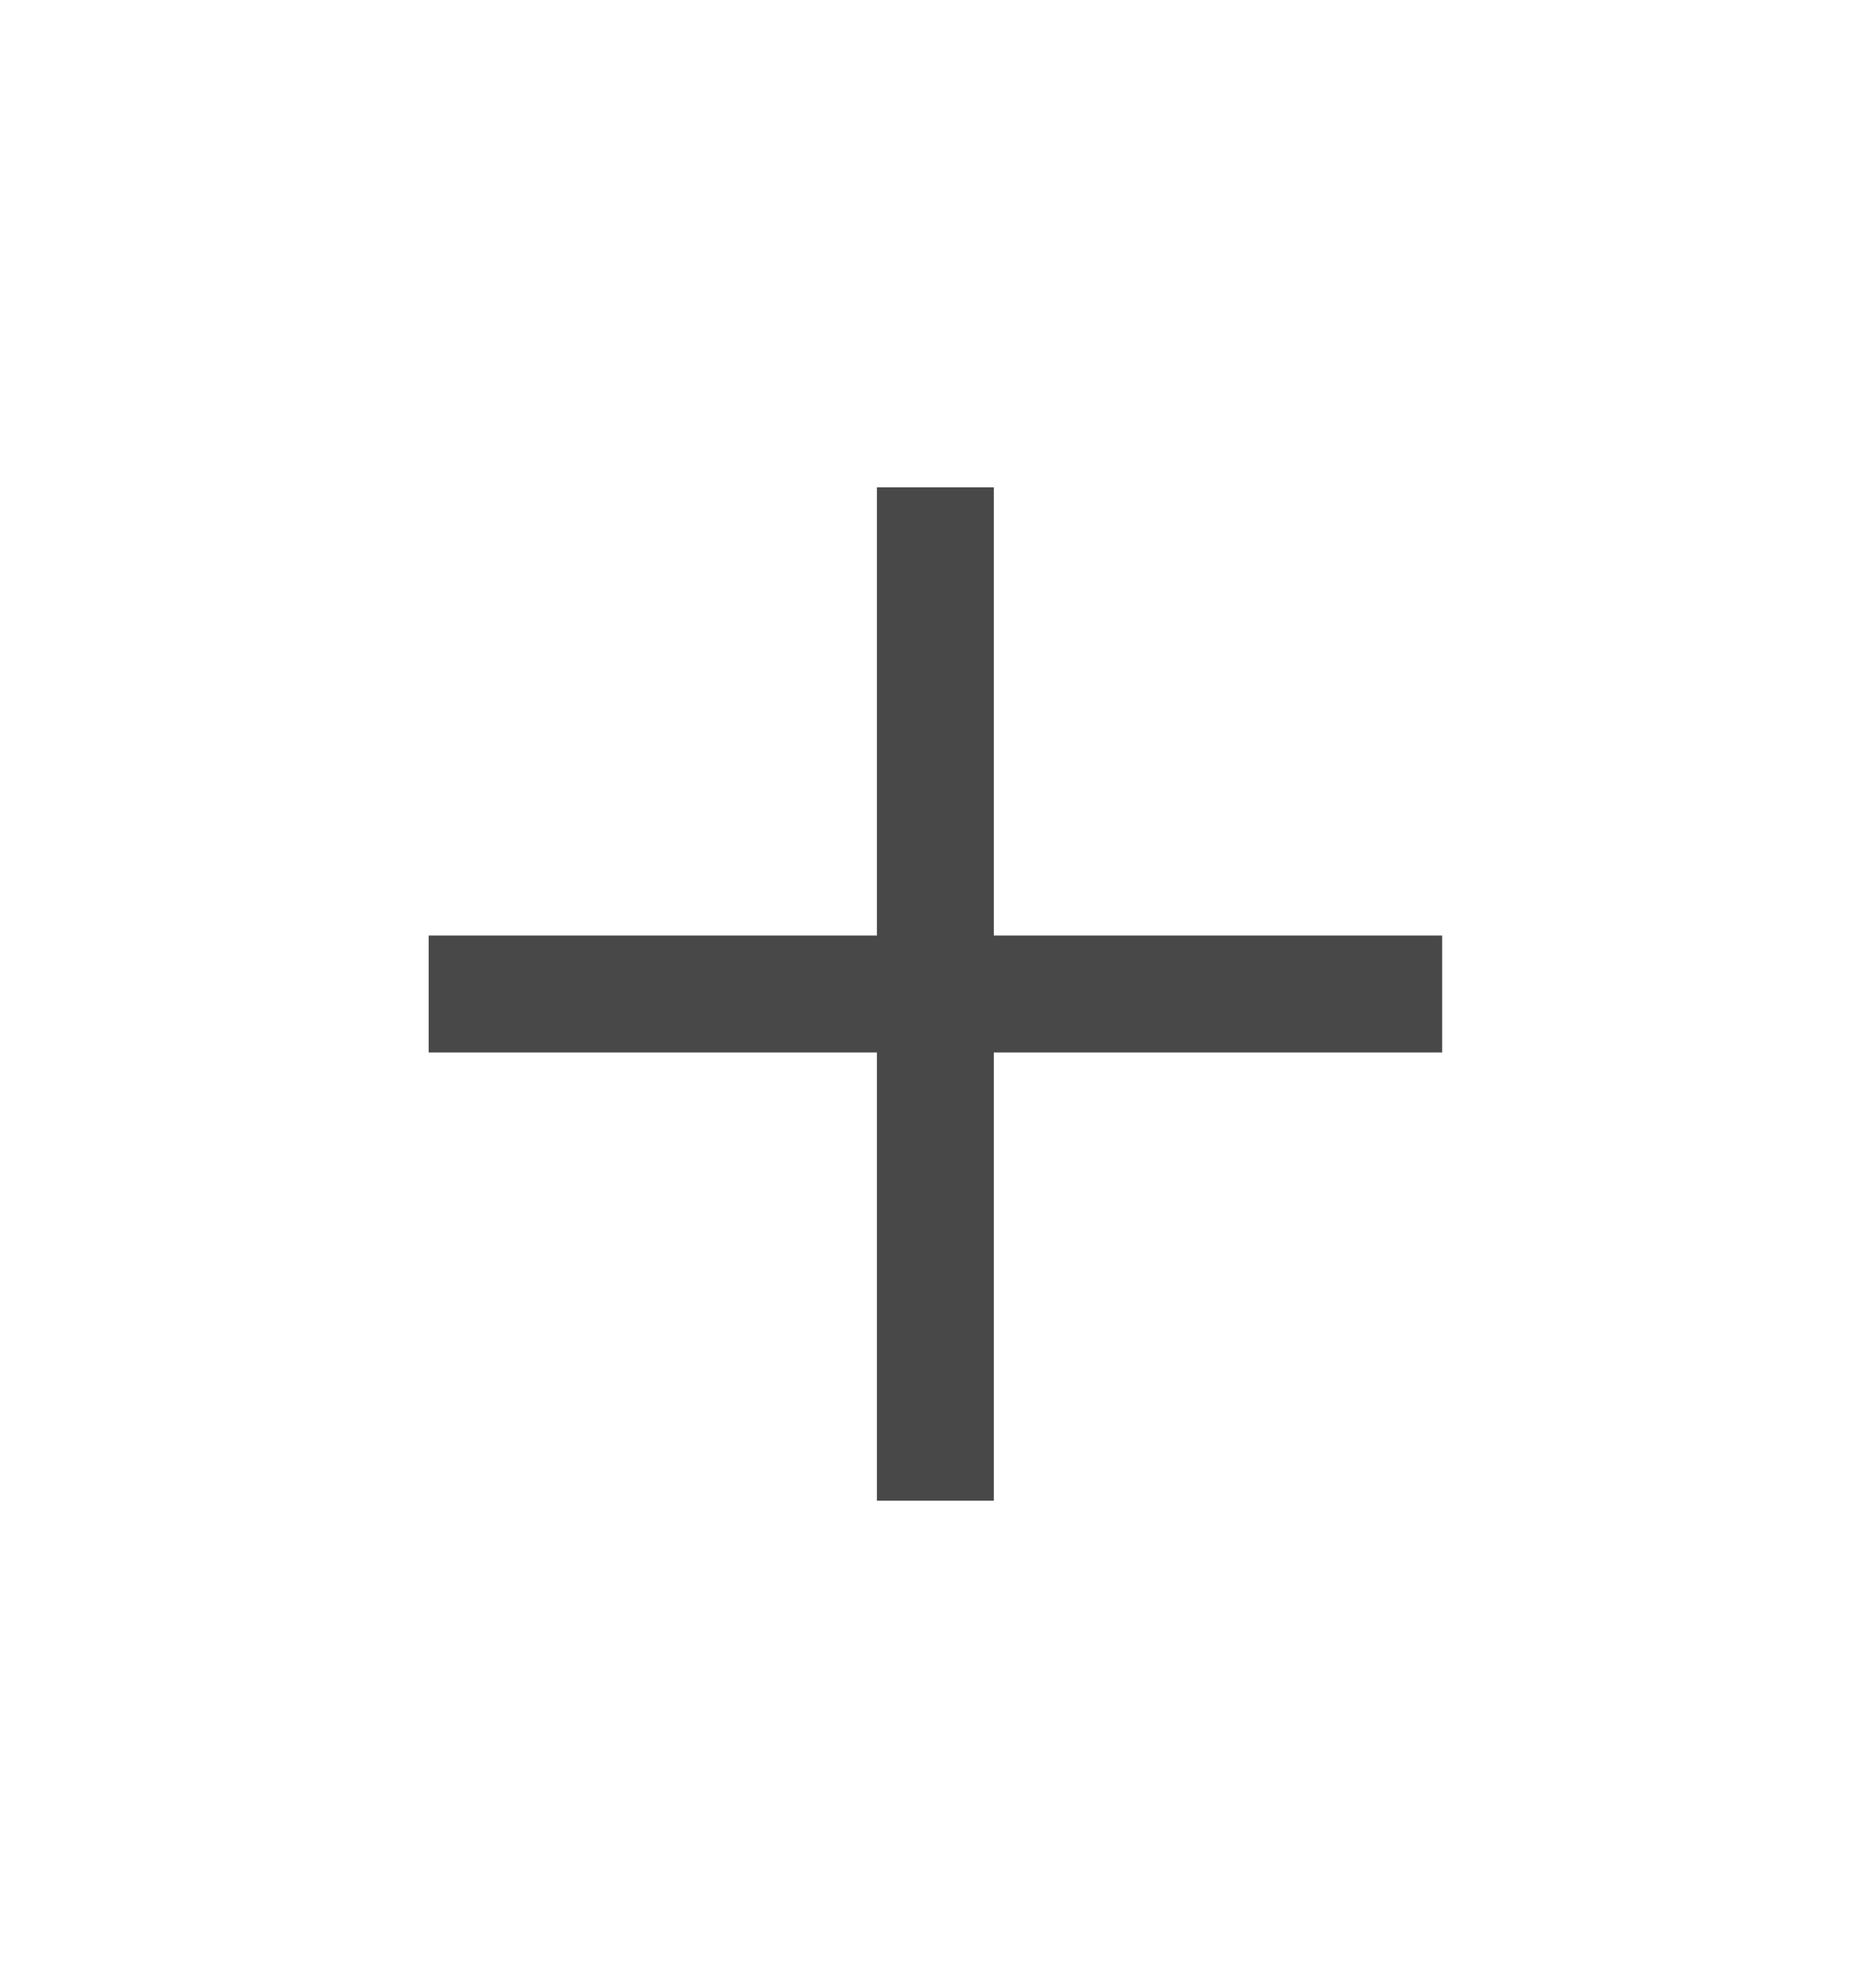
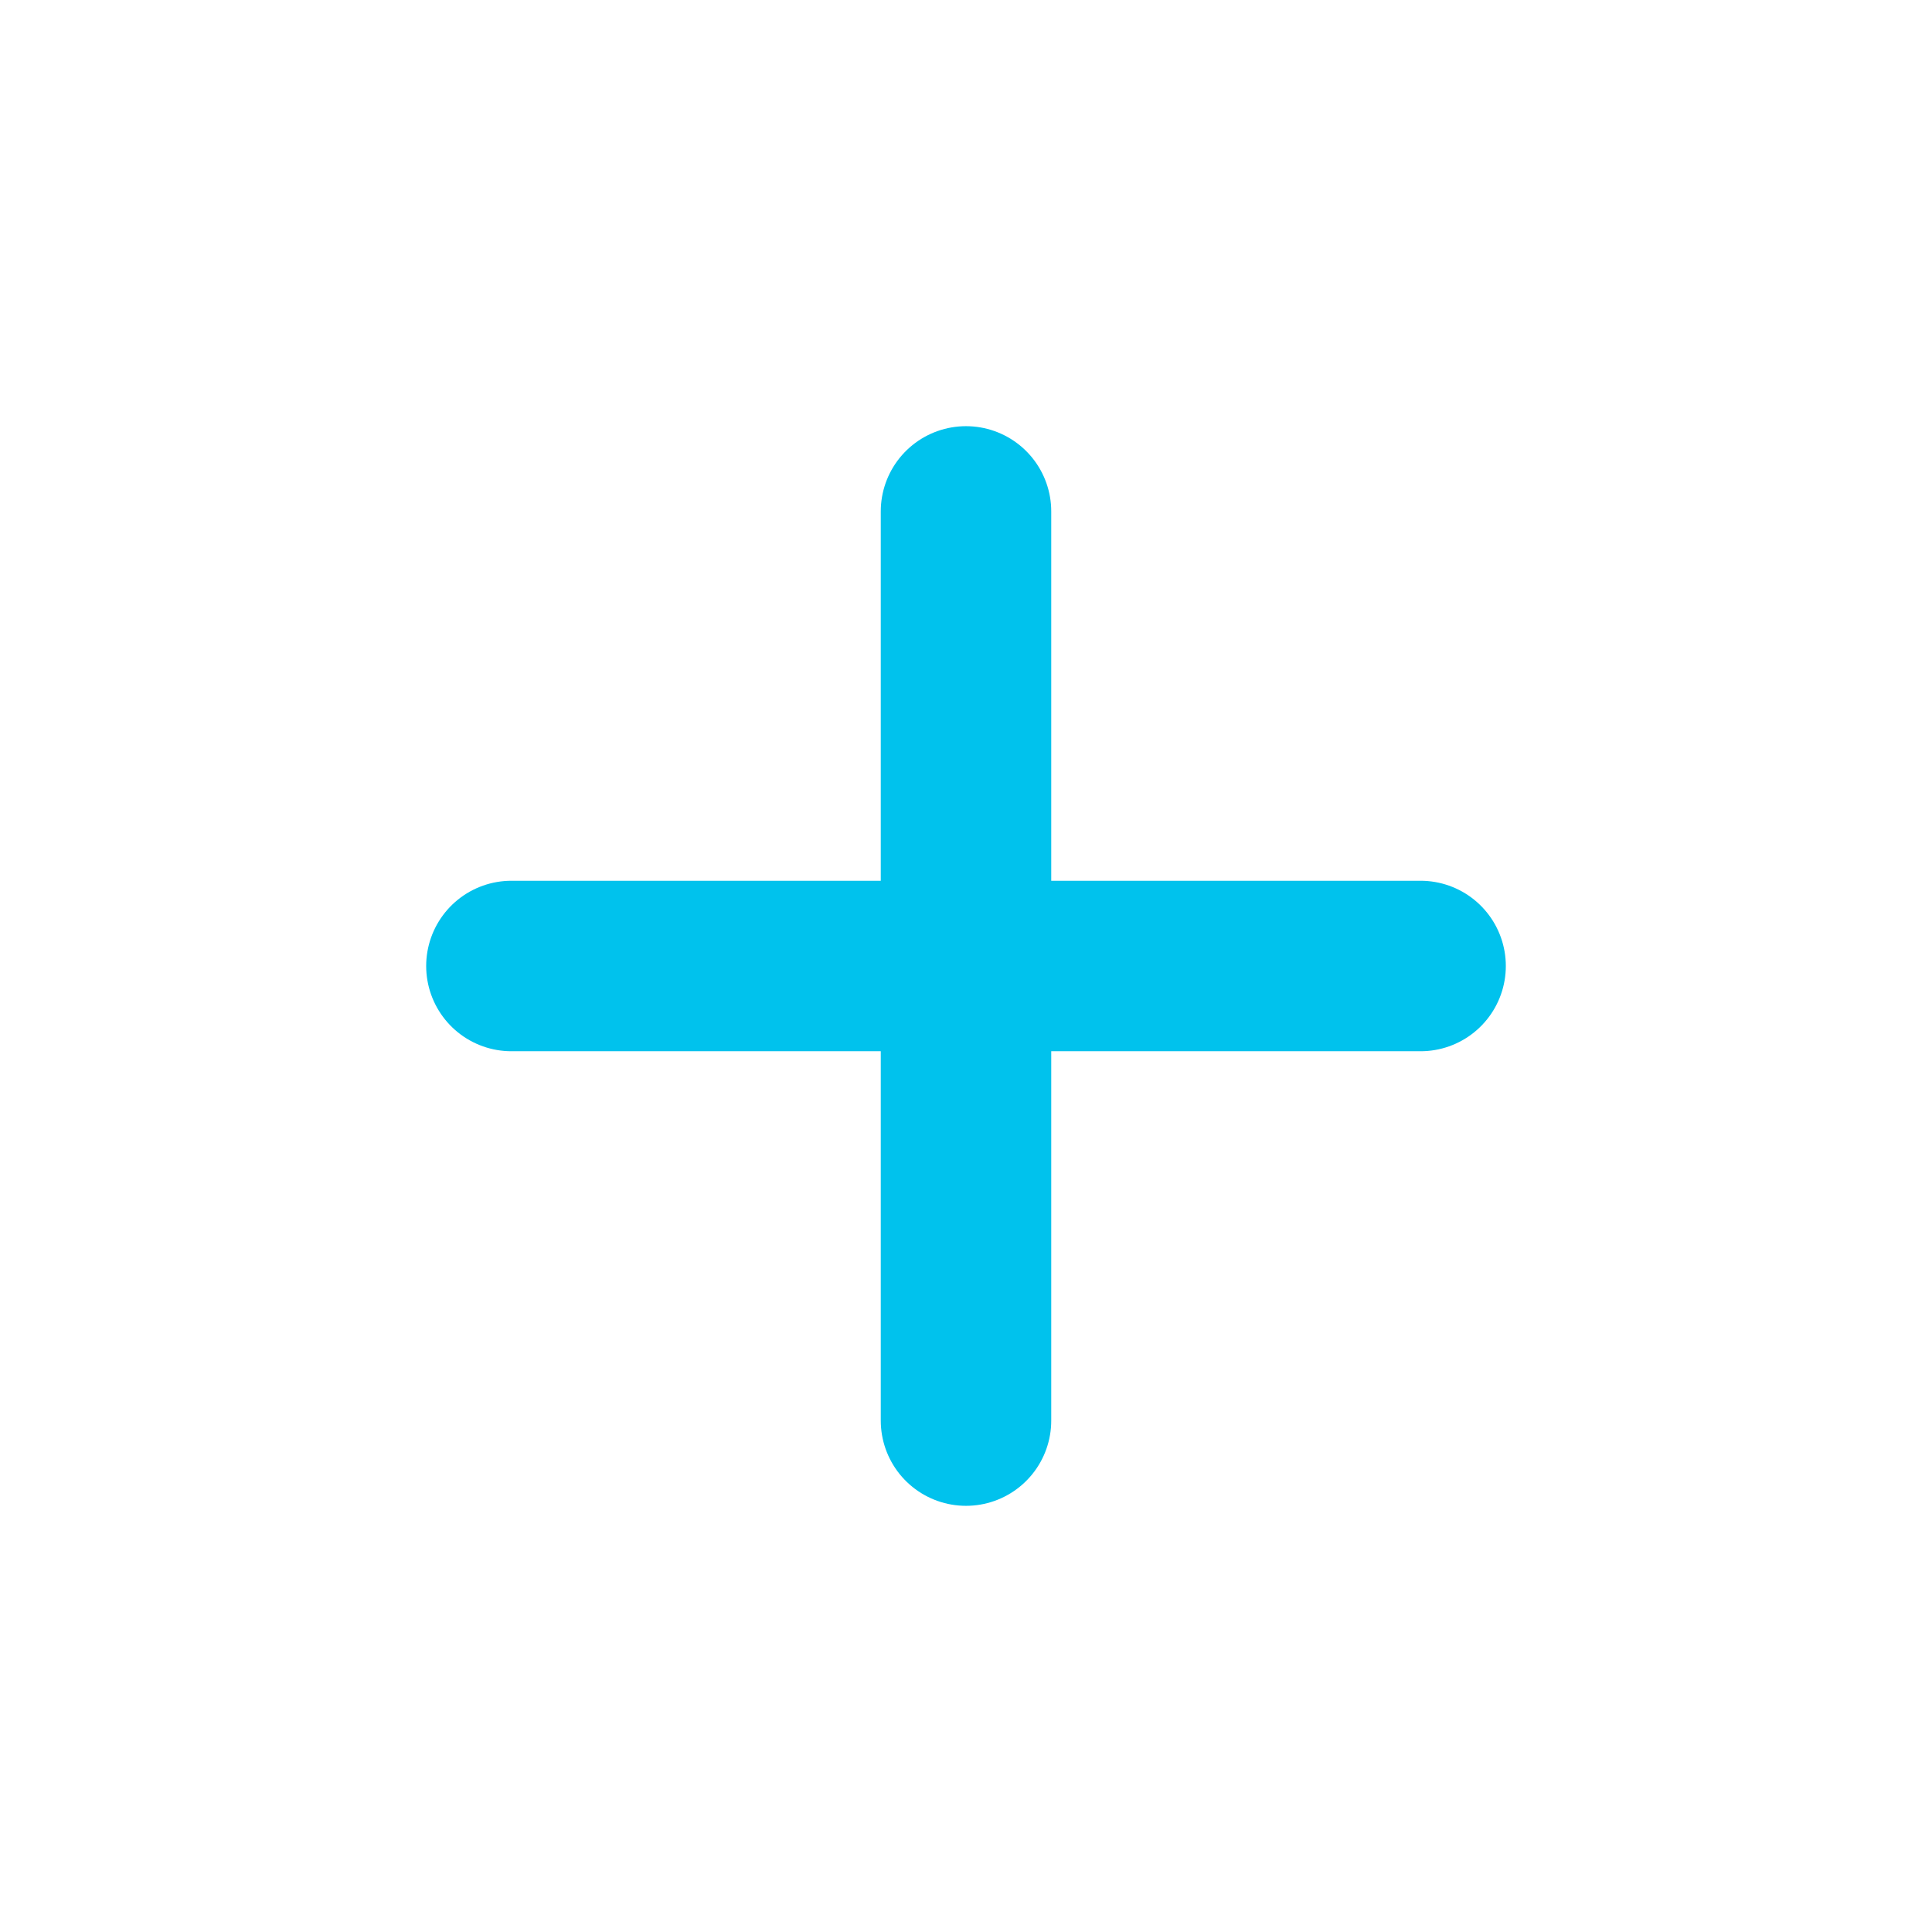
- <svg xmlns="http://www.w3.org/2000/svg" width="16" height="17" viewBox="0 0 16 17" fill="none">
-   <mask id="mask0_2304_14814" style="mask-type:alpha" maskUnits="userSpaceOnUse" x="0" y="0" width="16" height="17">
-     <rect y="0.5" width="16" height="16" fill="#D9D9D9" />
+ <svg xmlns="http://www.w3.org/2000/svg" width="17" height="17" viewBox="0 0 17 17" fill="none">
+   <mask id="mask0_2637_3053" style="mask-type:alpha" maskUnits="userSpaceOnUse" x="0" y="0" width="17" height="17">
+     <rect x="0.5" y="0.5" width="16" height="16" fill="#D9D9D9" />
  </mask>
-   <g mask="url(#mask0_2304_14814)">
-     <path d="M7.499 9H3.666V8H7.499V4.167H8.499V8H12.333V9H8.499V12.833H7.499V9Z" fill="#484848" />
+   <g mask="url(#mask0_2637_3053)">
+     <path d="M4.5 8.5H12.5" stroke="#00C2ED" stroke-width="1.5" stroke-linecap="round" />
+     <path d="M8.5 4.5V12.5" stroke="#00C2ED" stroke-width="1.5" stroke-linecap="round" />
  </g>
</svg>
